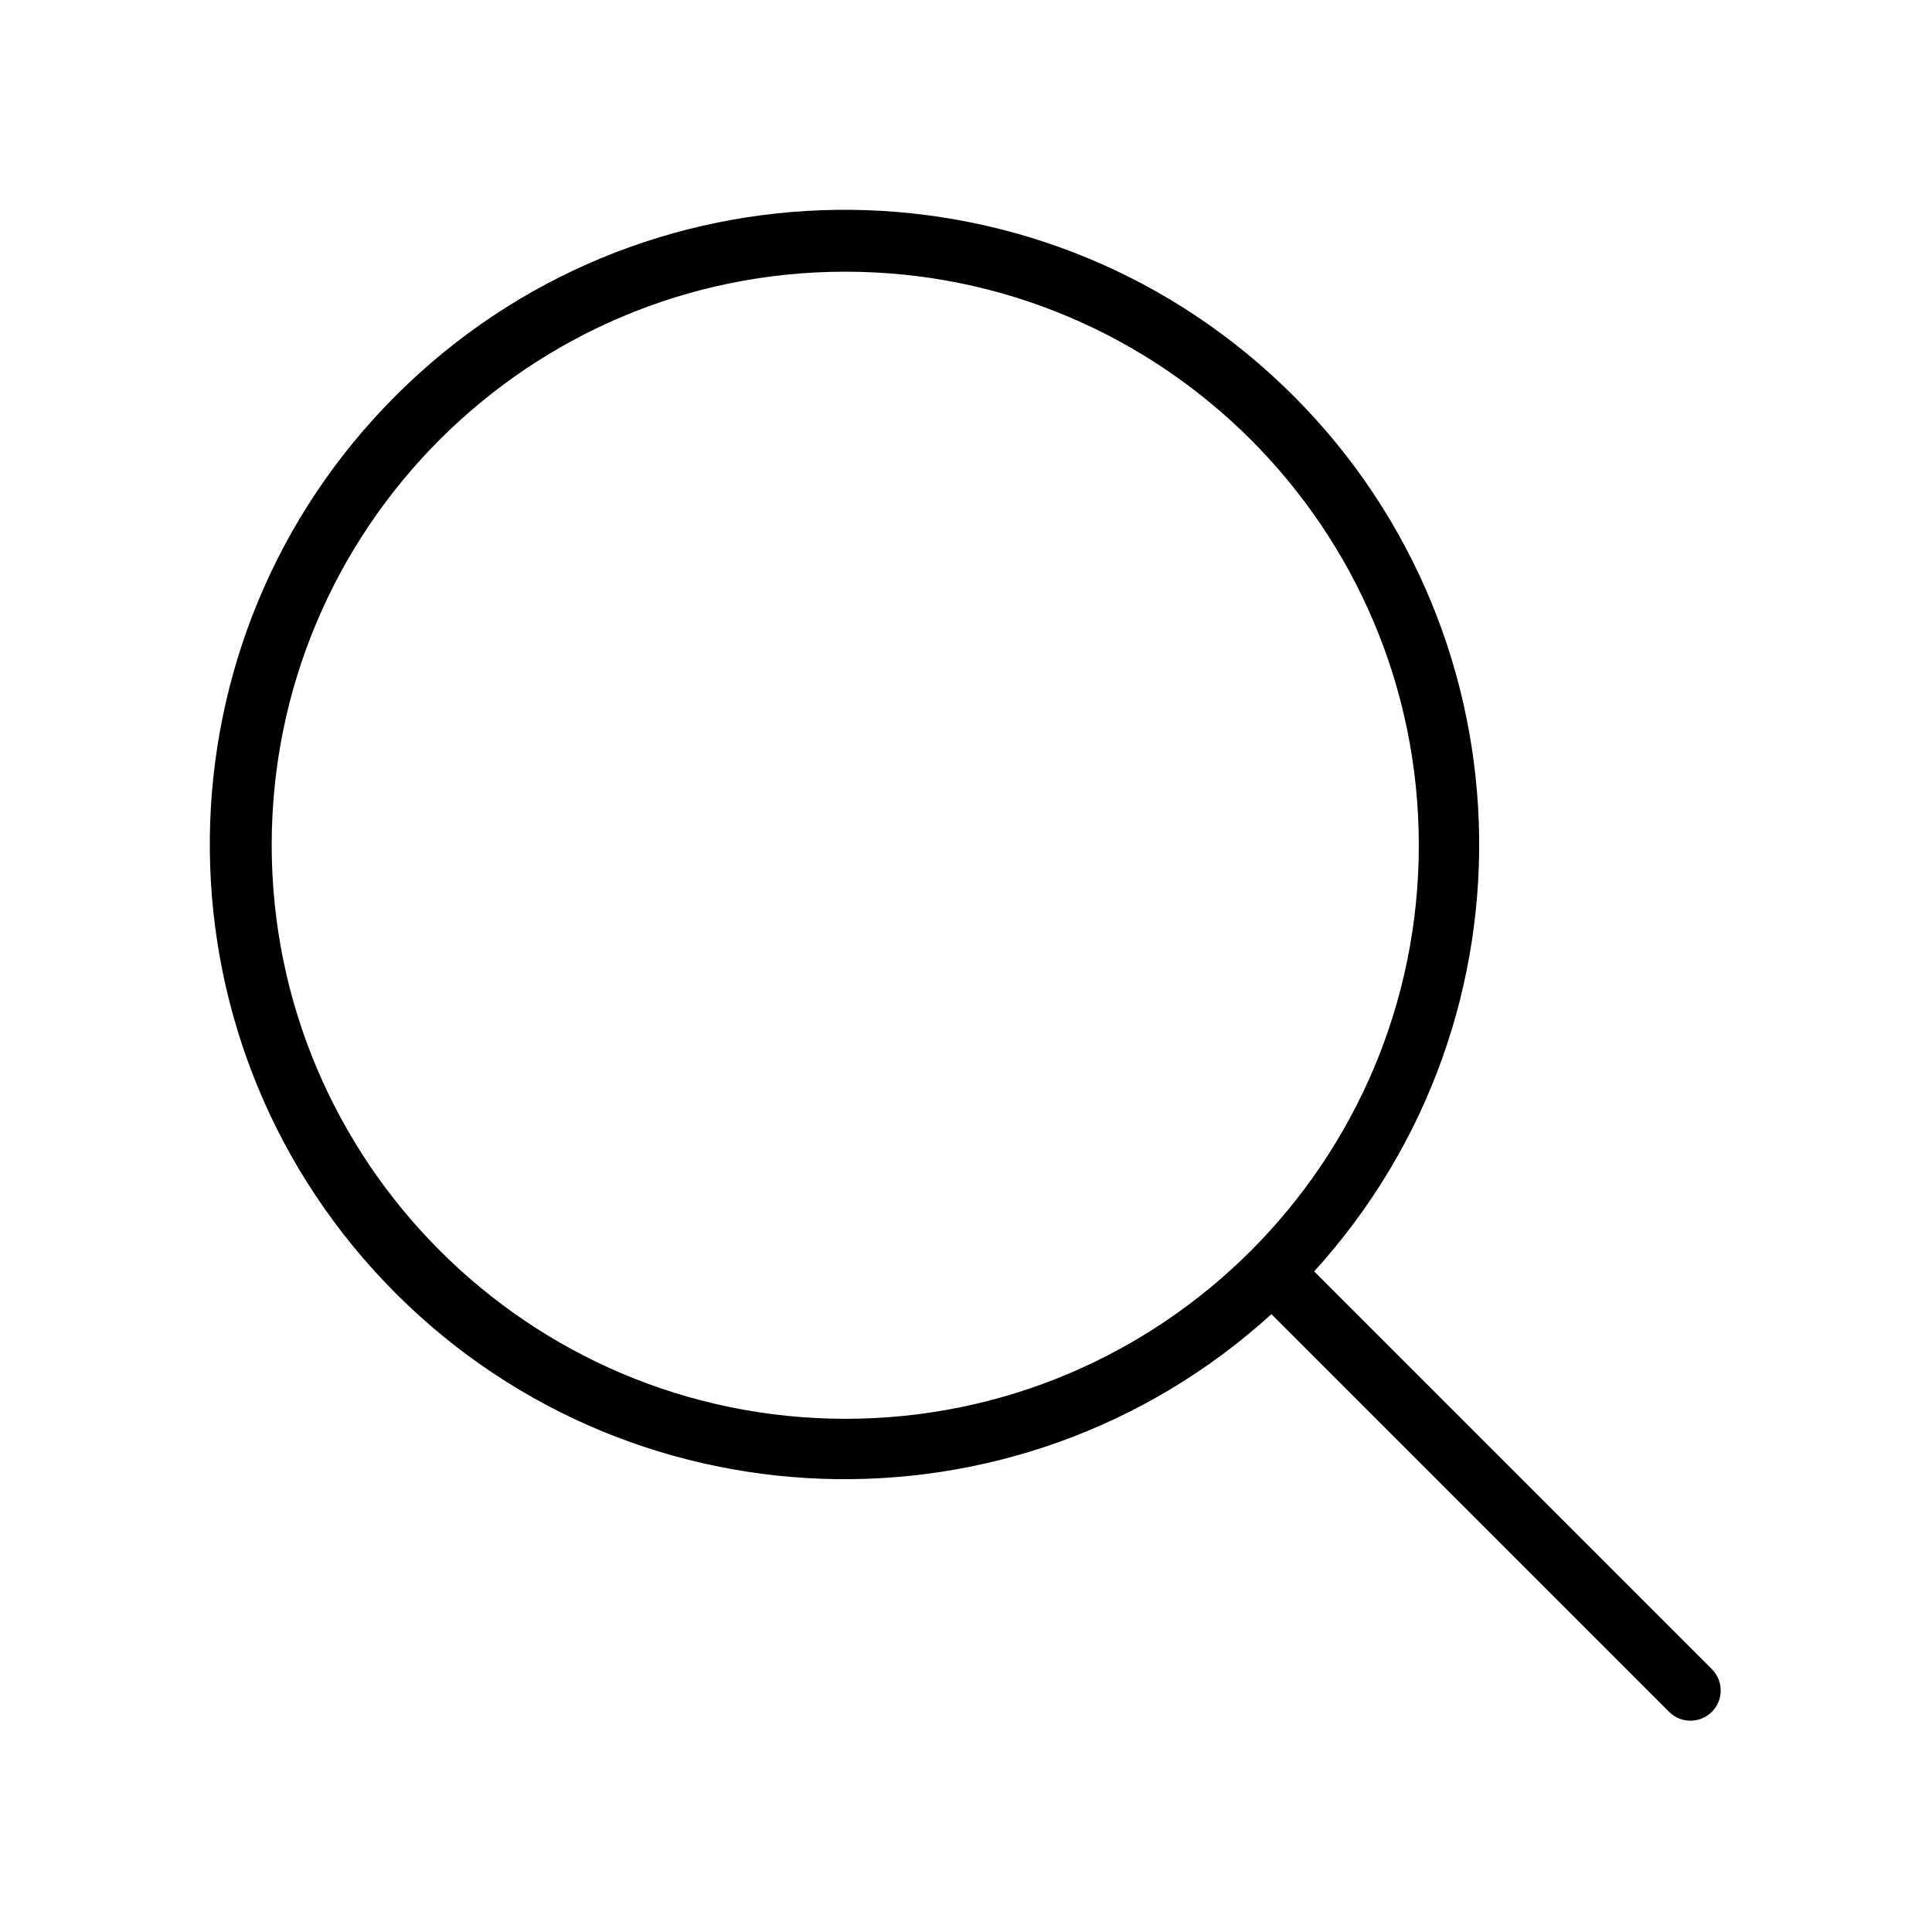
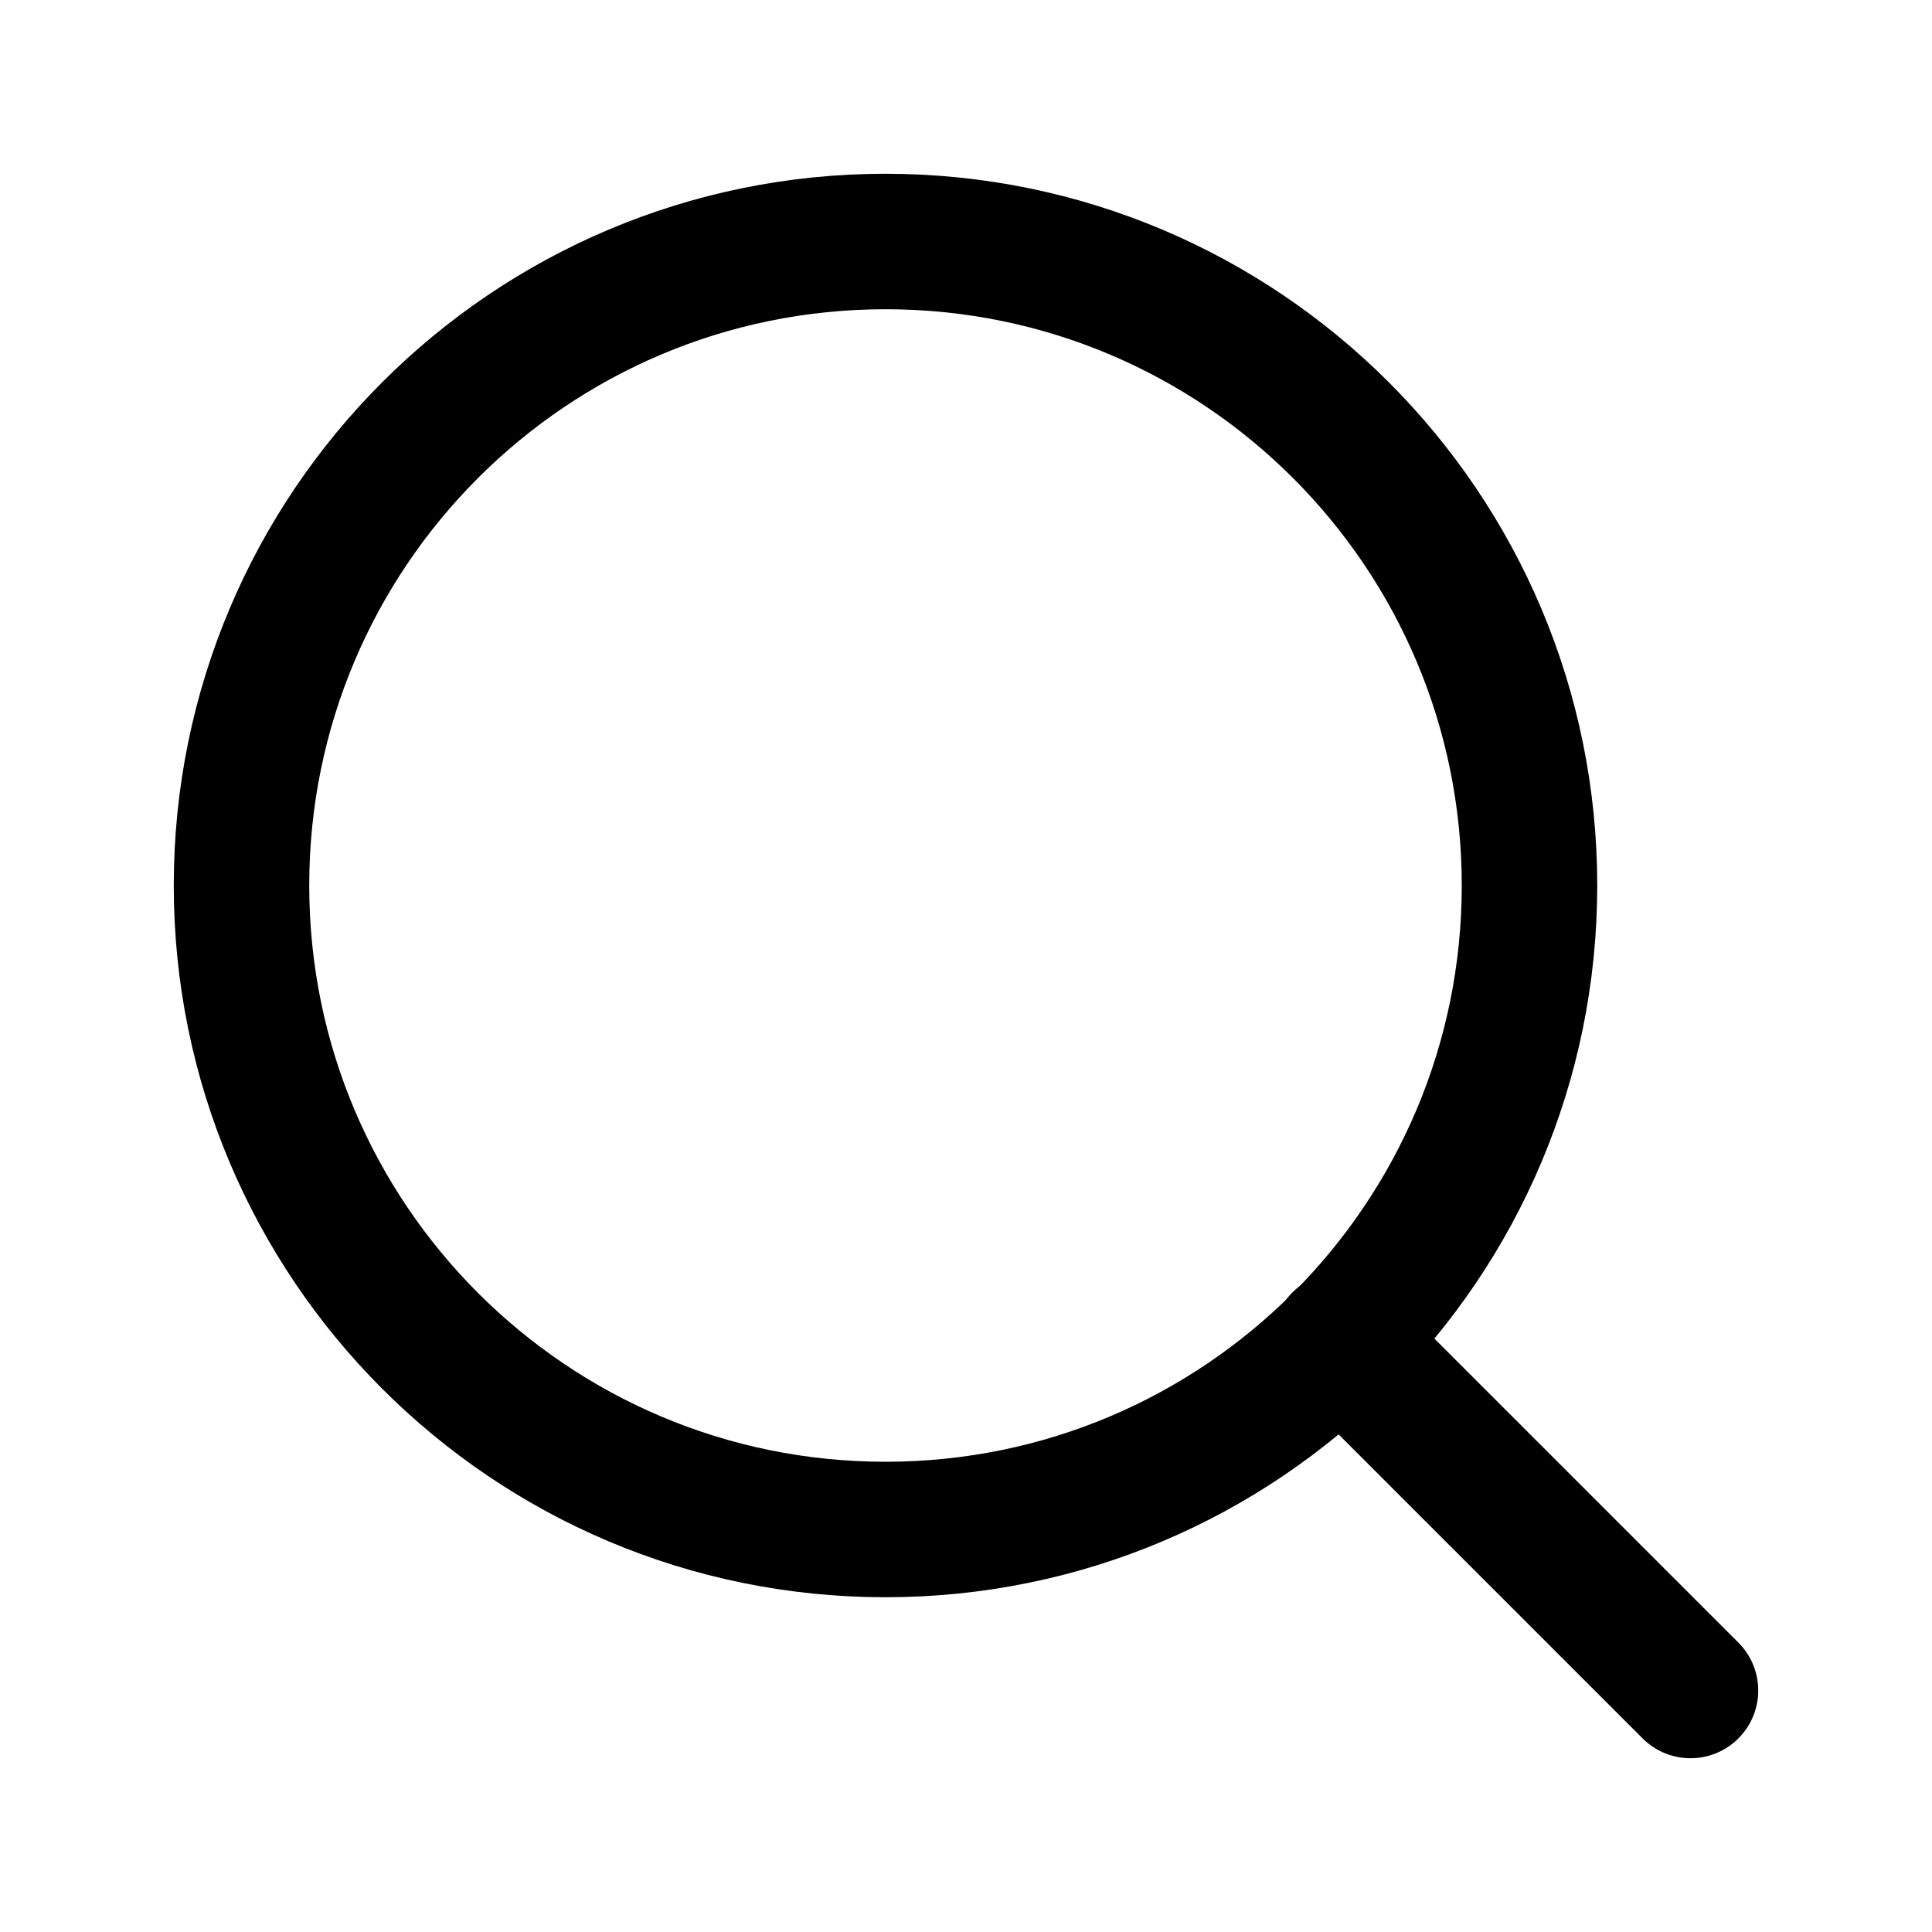
- <svg xmlns="http://www.w3.org/2000/svg" viewBox="0 0 256 256" fill="currentColor">
-   <path d="M226.83,221.17l-52.7-52.7a84.1,84.1,0,1,0-5.66,5.66l52.7,52.7a4,4,0,0,0,5.66-5.66ZM36,112a76,76,0,1,1,76,76A76.08,76.08,0,0,1,36,112Z" />
+ <svg xmlns="http://www.w3.org/2000/svg" width="24" height="24" viewBox="0 0 24 24" fill="none" stroke="currentColor" stroke-width="1.683" stroke-linecap="round" stroke-linejoin="round">
+   <circle cx="11" cy="11" r="8" />
+   <path d="m21 21-4.35-4.35" />
</svg>
